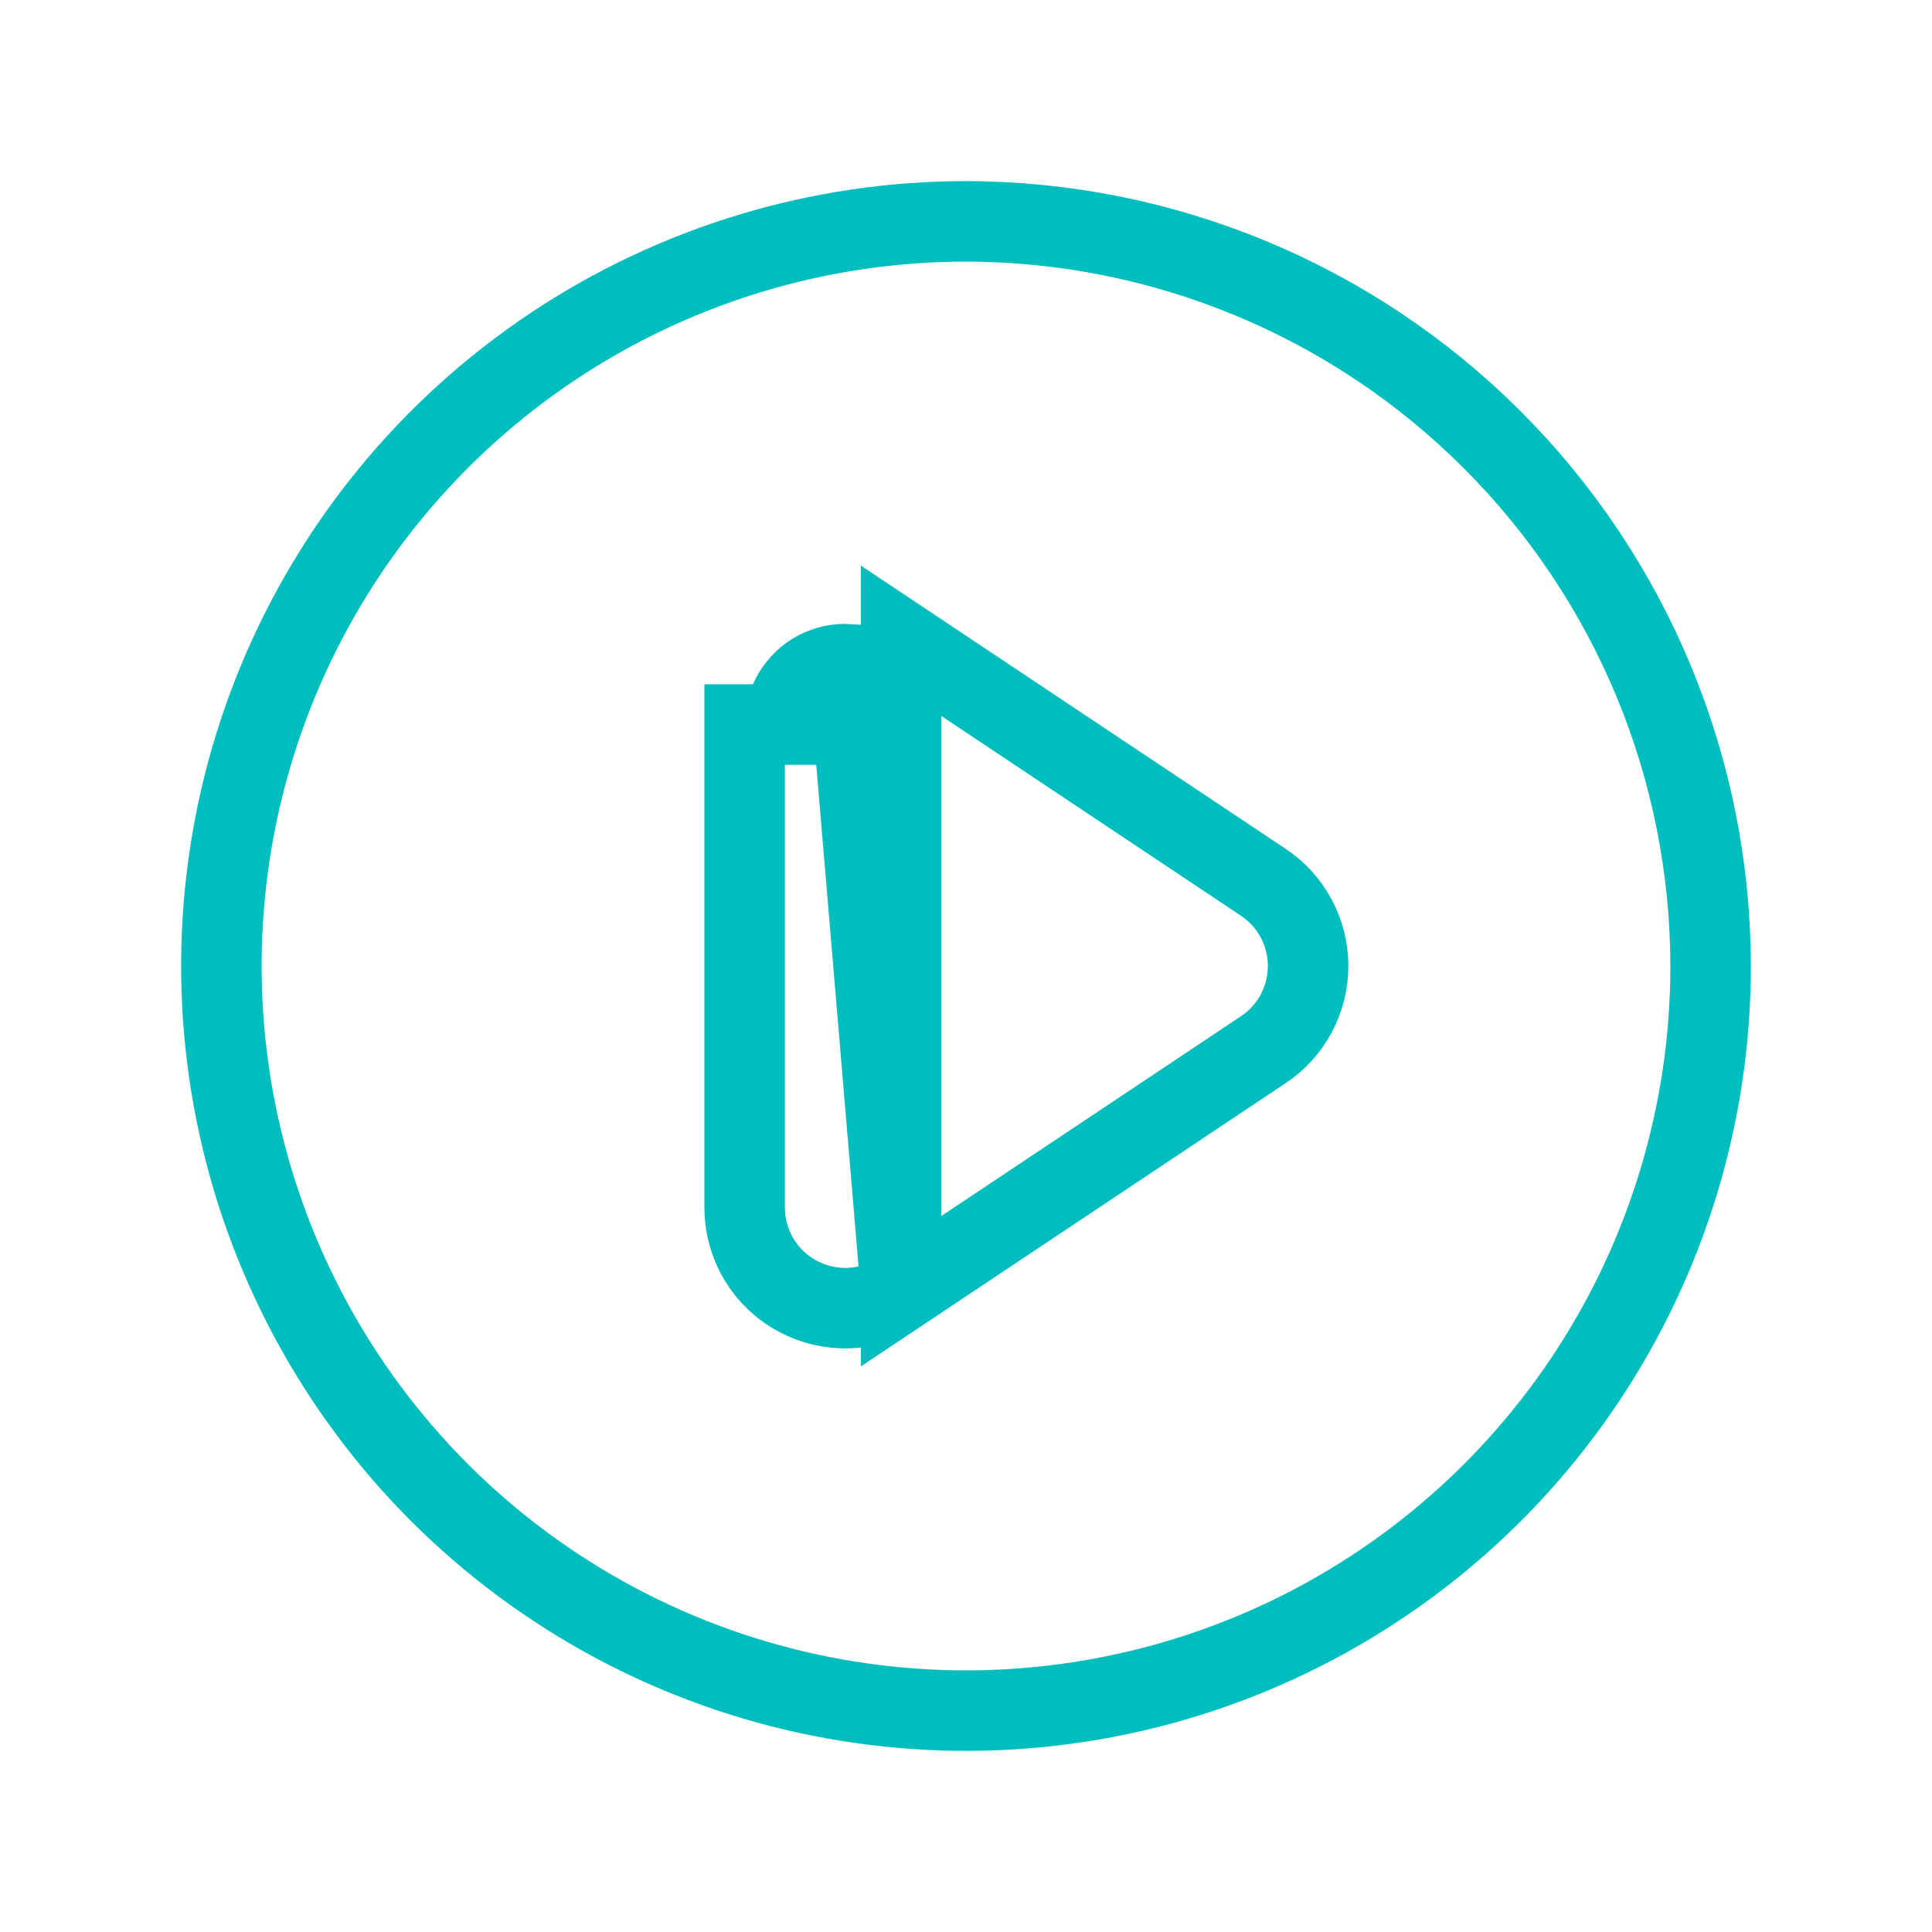
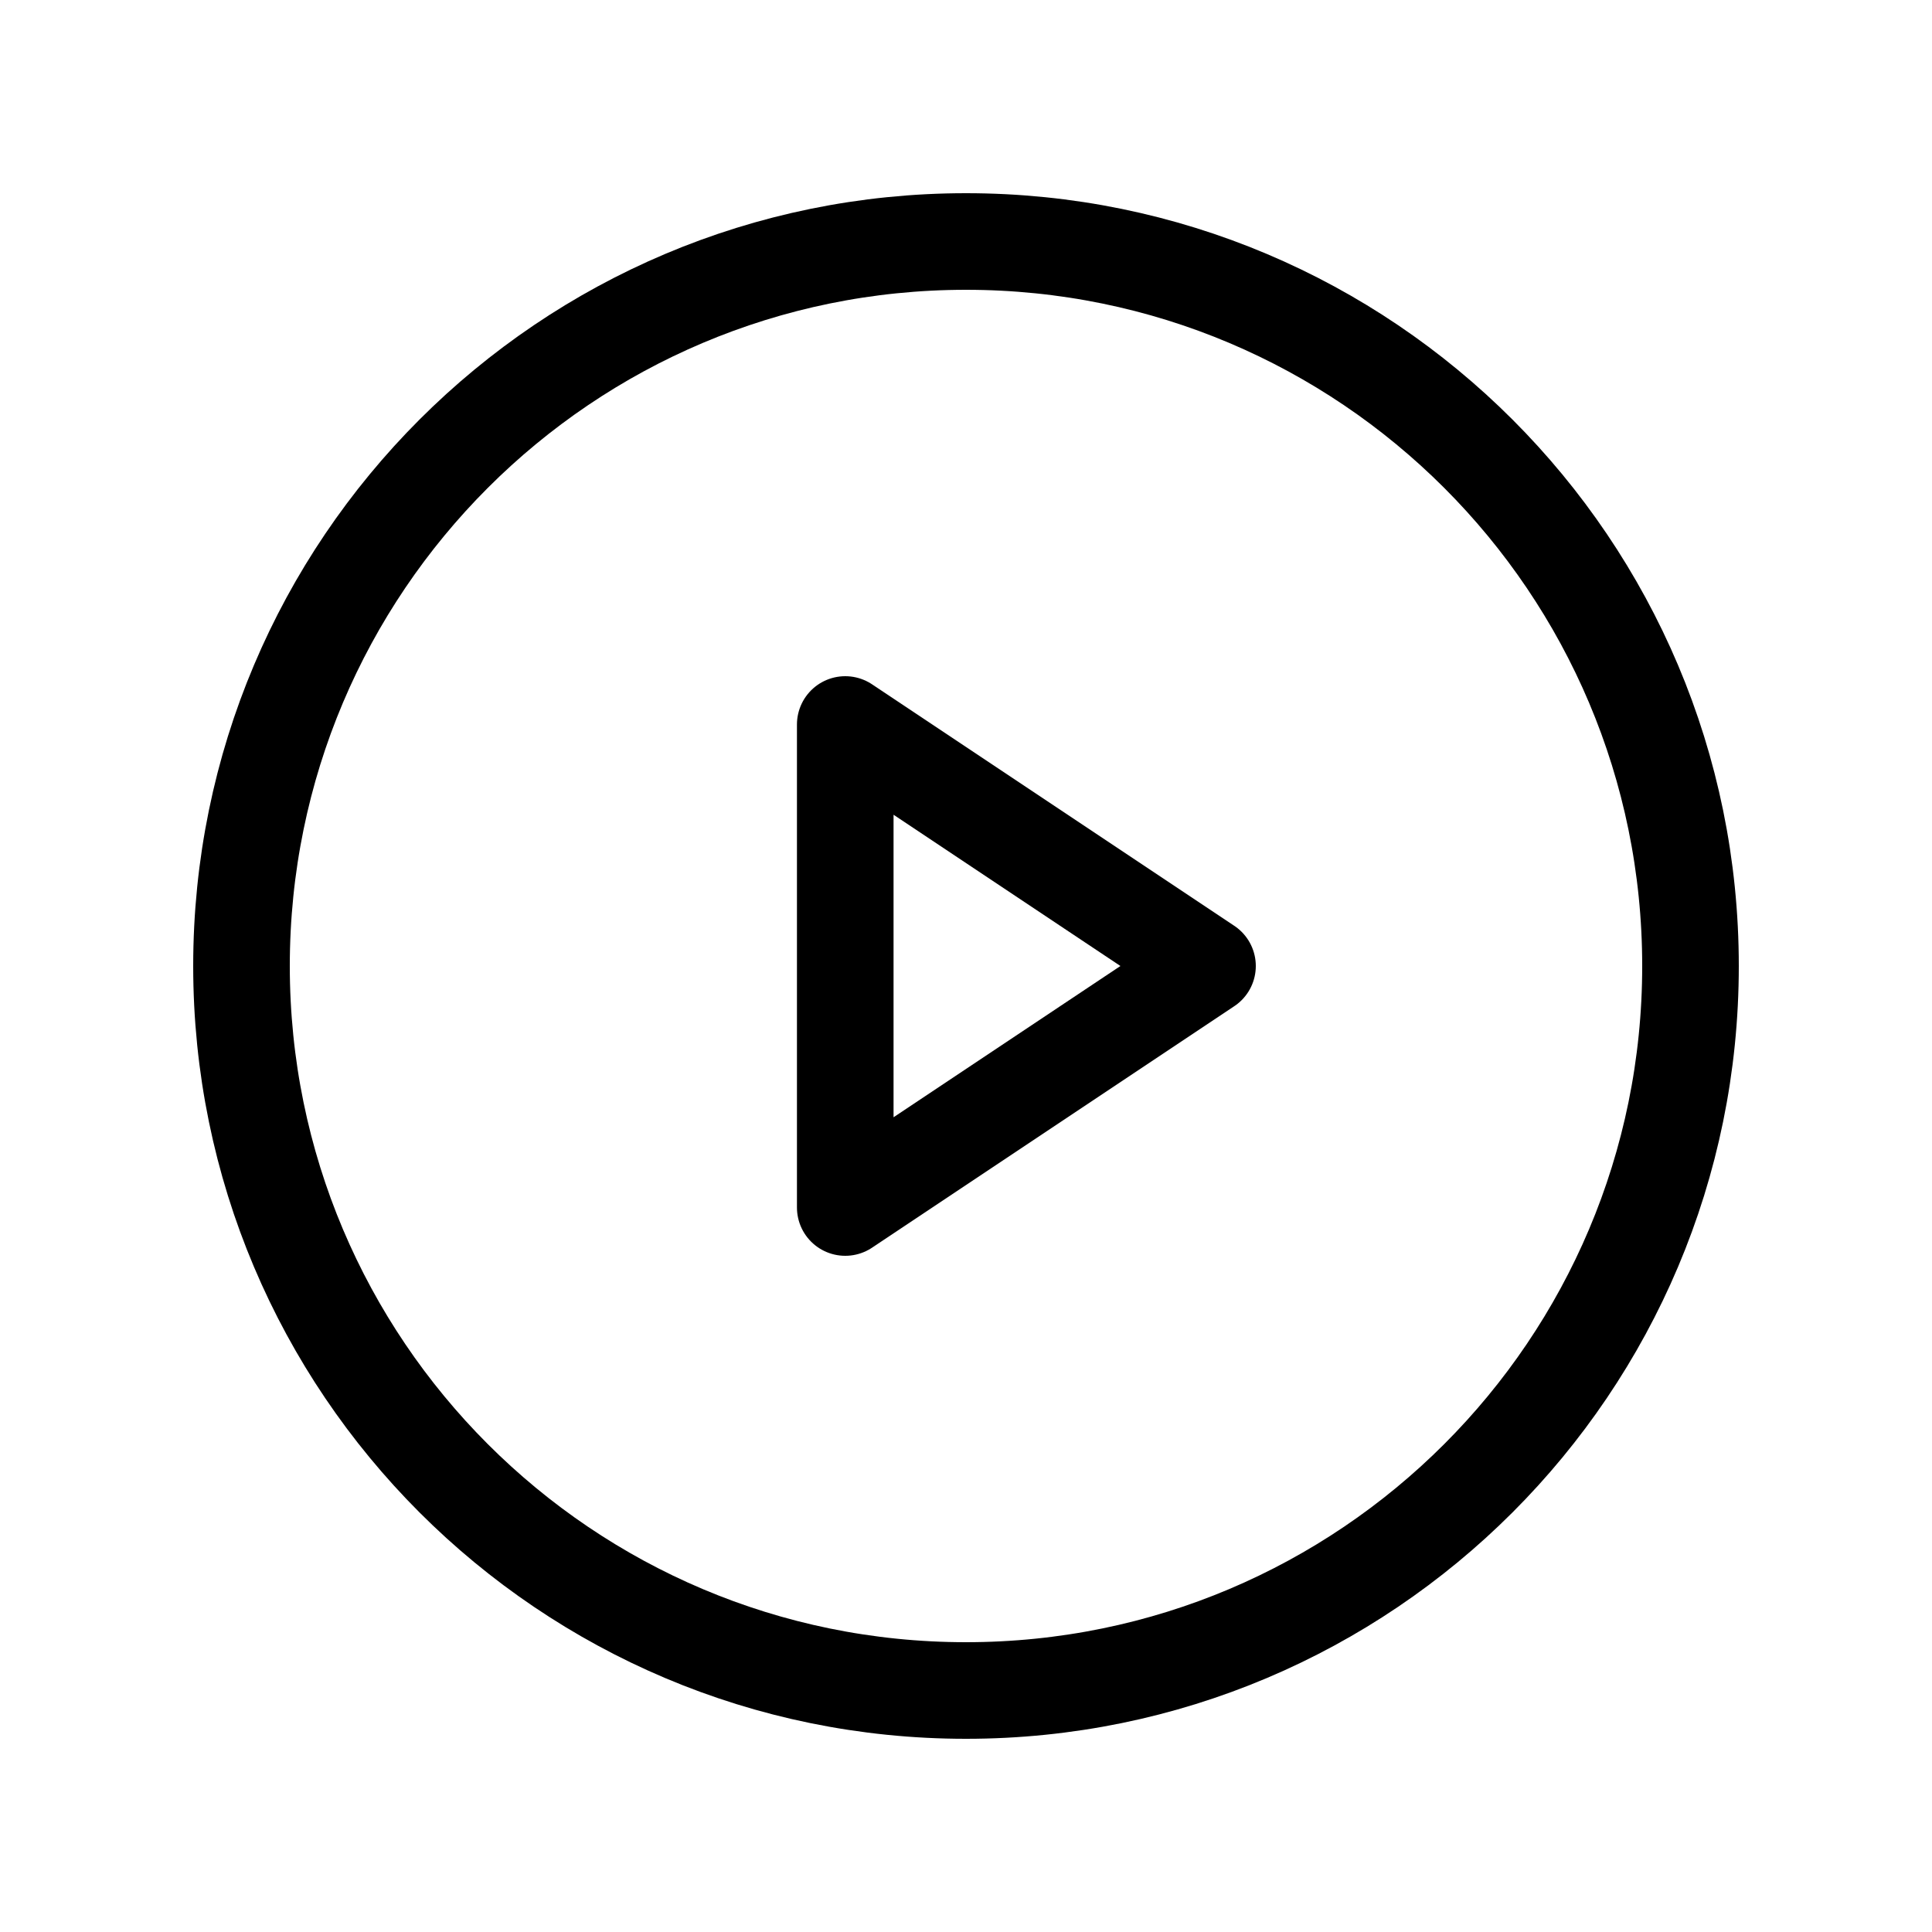
<svg xmlns="http://www.w3.org/2000/svg" width="24" height="24" viewBox="0 0 24 24" fill="none">
-   <path d="M9.25 15C9.25 15.226 9.311 15.448 9.427 15.642C9.544 15.837 9.71 15.996 9.91 16.102C10.11 16.209 10.334 16.26 10.56 16.249C10.787 16.238 11.005 16.166 11.193 16.04L10.536 8.251C10.4 8.244 10.266 8.274 10.146 8.338C10.026 8.402 9.926 8.498 9.856 8.614C9.787 8.731 9.75 8.864 9.75 9H9.25V9V15ZM9.25 15L9.75 15H9.25V15ZM6.861 4.309C8.382 3.293 10.17 2.75 12 2.75C14.452 2.753 16.803 3.728 18.537 5.463C20.272 7.197 21.247 9.548 21.25 12.001C21.25 13.83 20.707 15.618 19.691 17.139C18.675 18.66 17.23 19.846 15.54 20.546C13.85 21.246 11.99 21.429 10.195 21.072C8.401 20.715 6.753 19.834 5.459 18.541C4.166 17.247 3.285 15.599 2.928 13.805C2.571 12.01 2.754 10.15 3.454 8.46C4.154 6.77 5.34 5.325 6.861 4.309ZM11.194 7.96C11.194 7.96 11.194 7.96 11.194 7.96L11.194 16.04L15.693 13.04C15.693 13.04 15.693 13.04 15.693 13.04C15.865 12.926 16.005 12.771 16.102 12.59C16.199 12.408 16.25 12.206 16.25 12C16.25 11.794 16.199 11.592 16.102 11.41C16.005 11.229 15.865 11.074 15.693 10.96C15.693 10.96 15.693 10.96 15.693 10.96L11.194 7.96Z" stroke="#00BEBE" />
+   <path d="M12 21C16.971 21 21 16.971 21 12C21 7.029 16.971 3 12 3C7.029 3 3 7.029 3 12C3 16.971 7.029 21 12 21Z" stroke="currentColor" stroke-width="1.2" stroke-miterlimit="10" />
+   <path d="M15 12L10.5 9V15L15 12Z" stroke="currentColor" stroke-width="1.2" stroke-linecap="round" stroke-linejoin="round" />
</svg>
